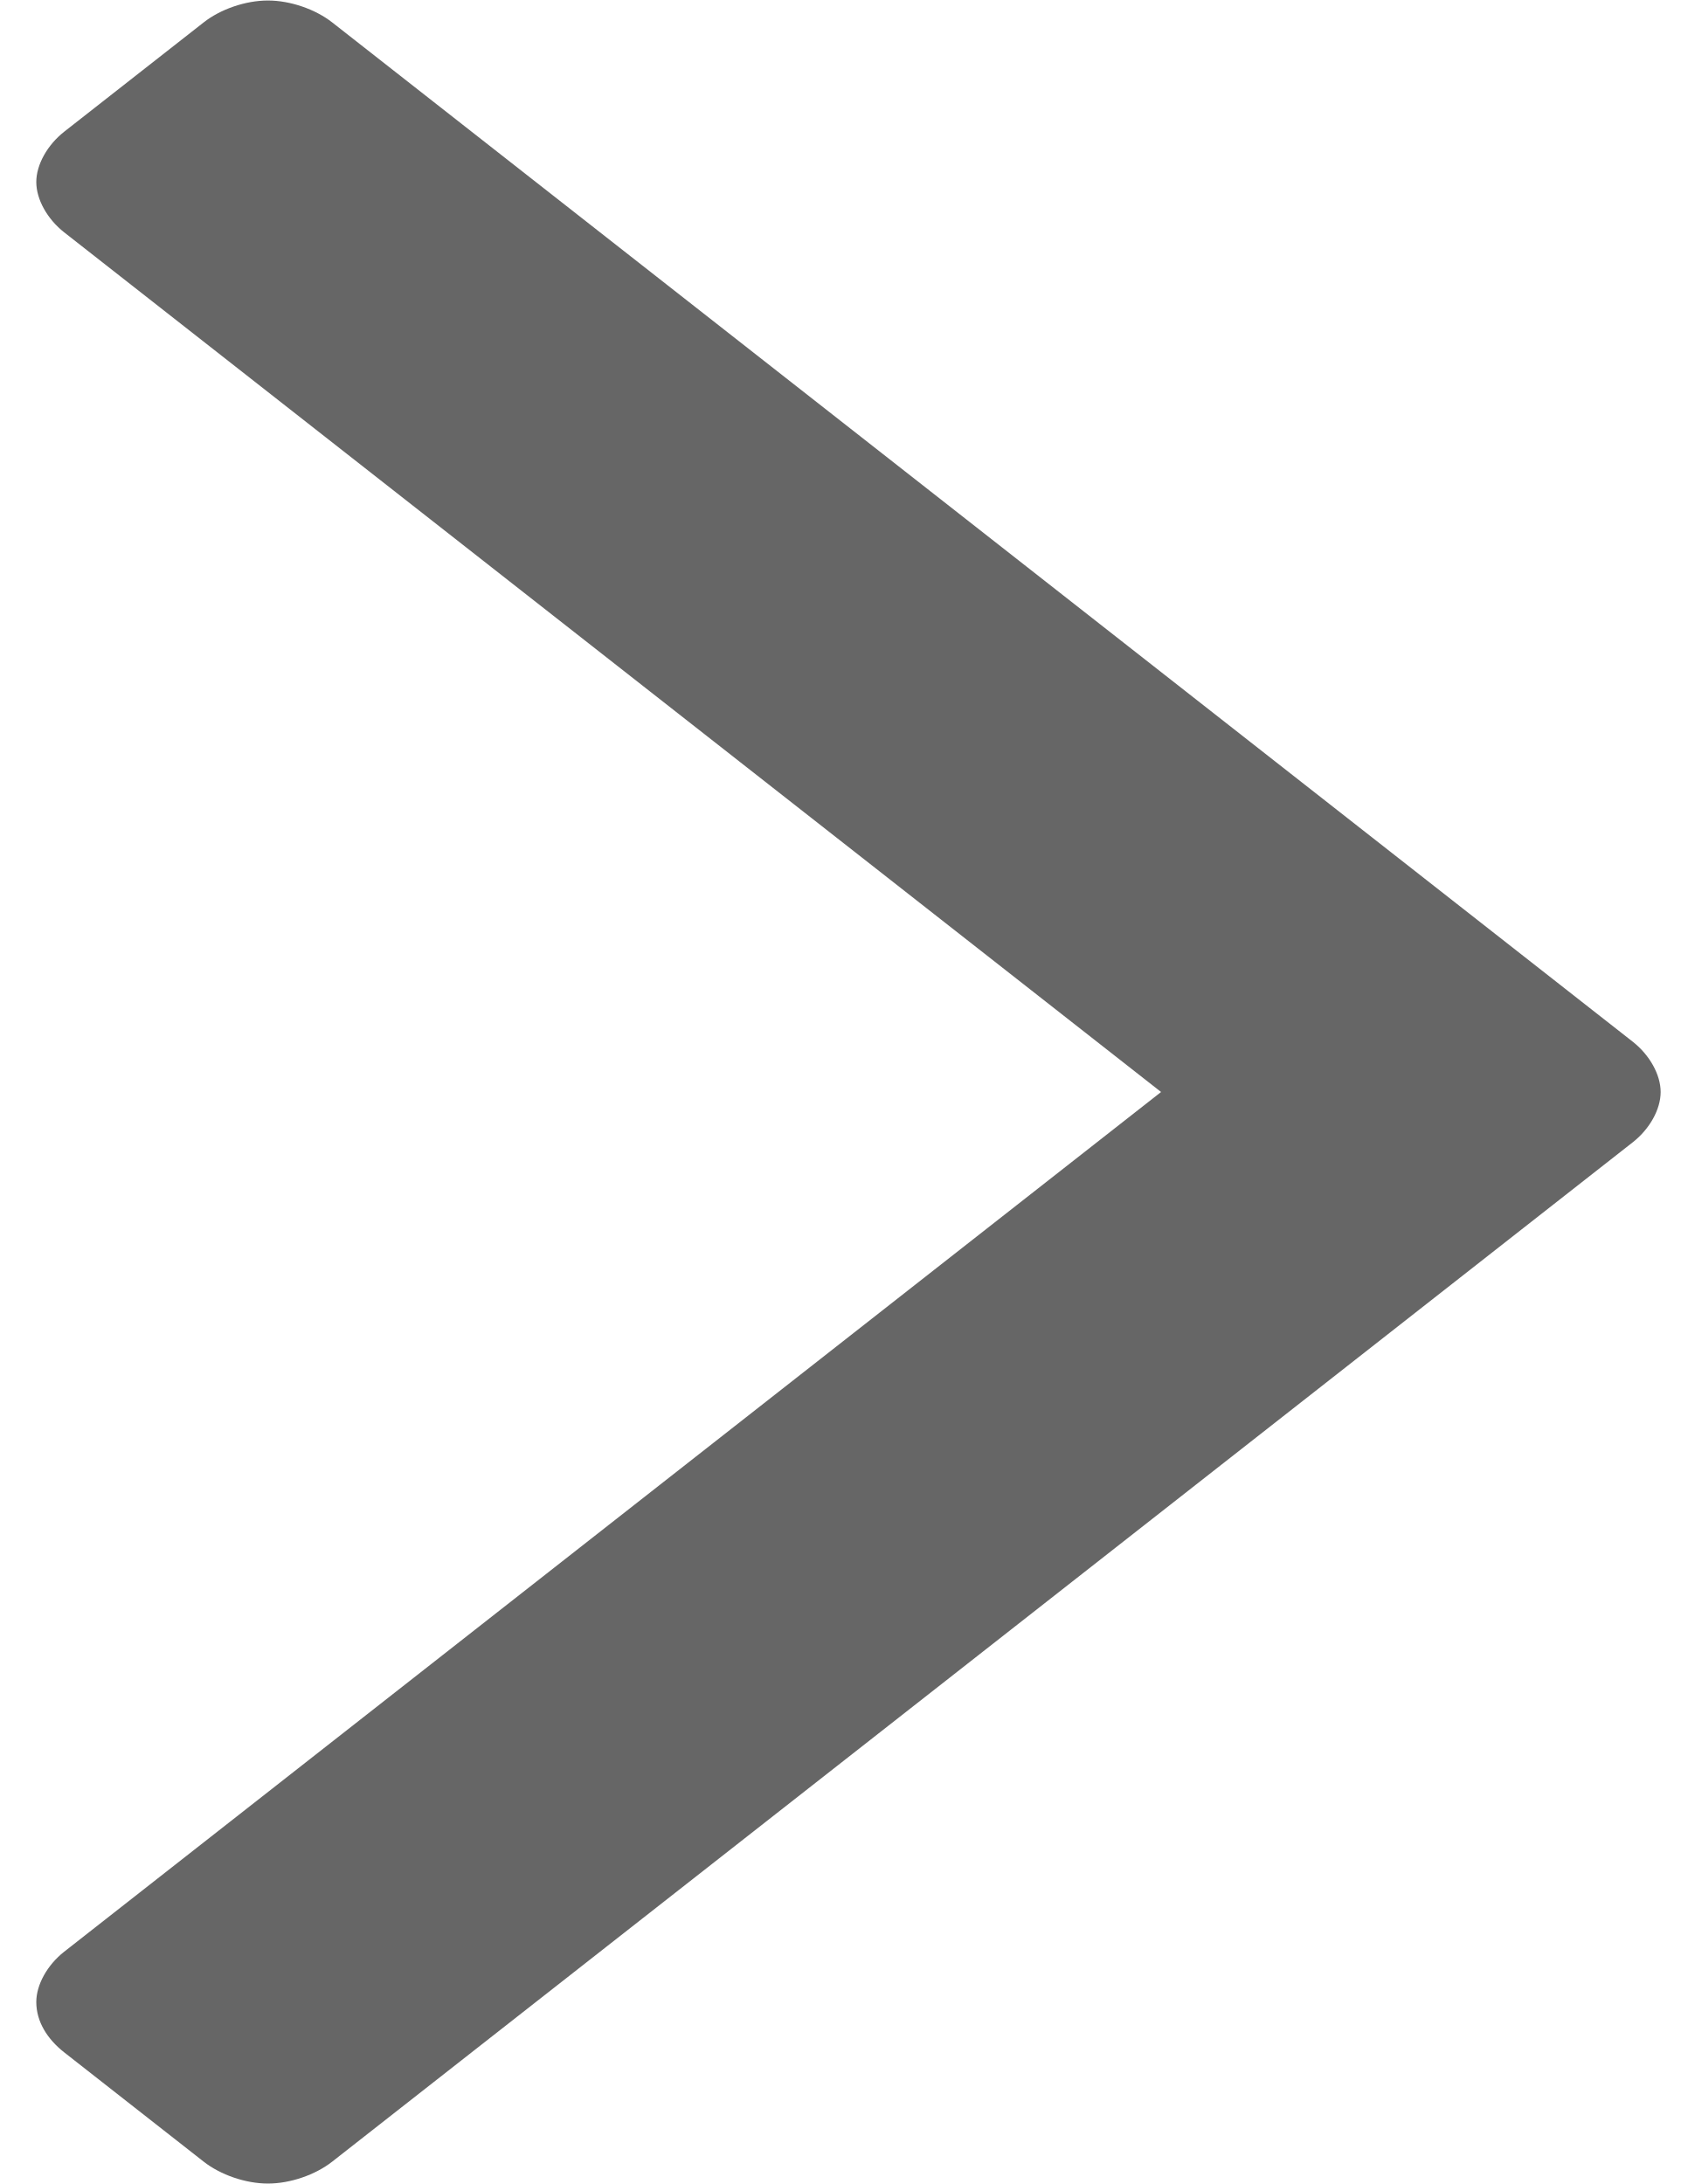
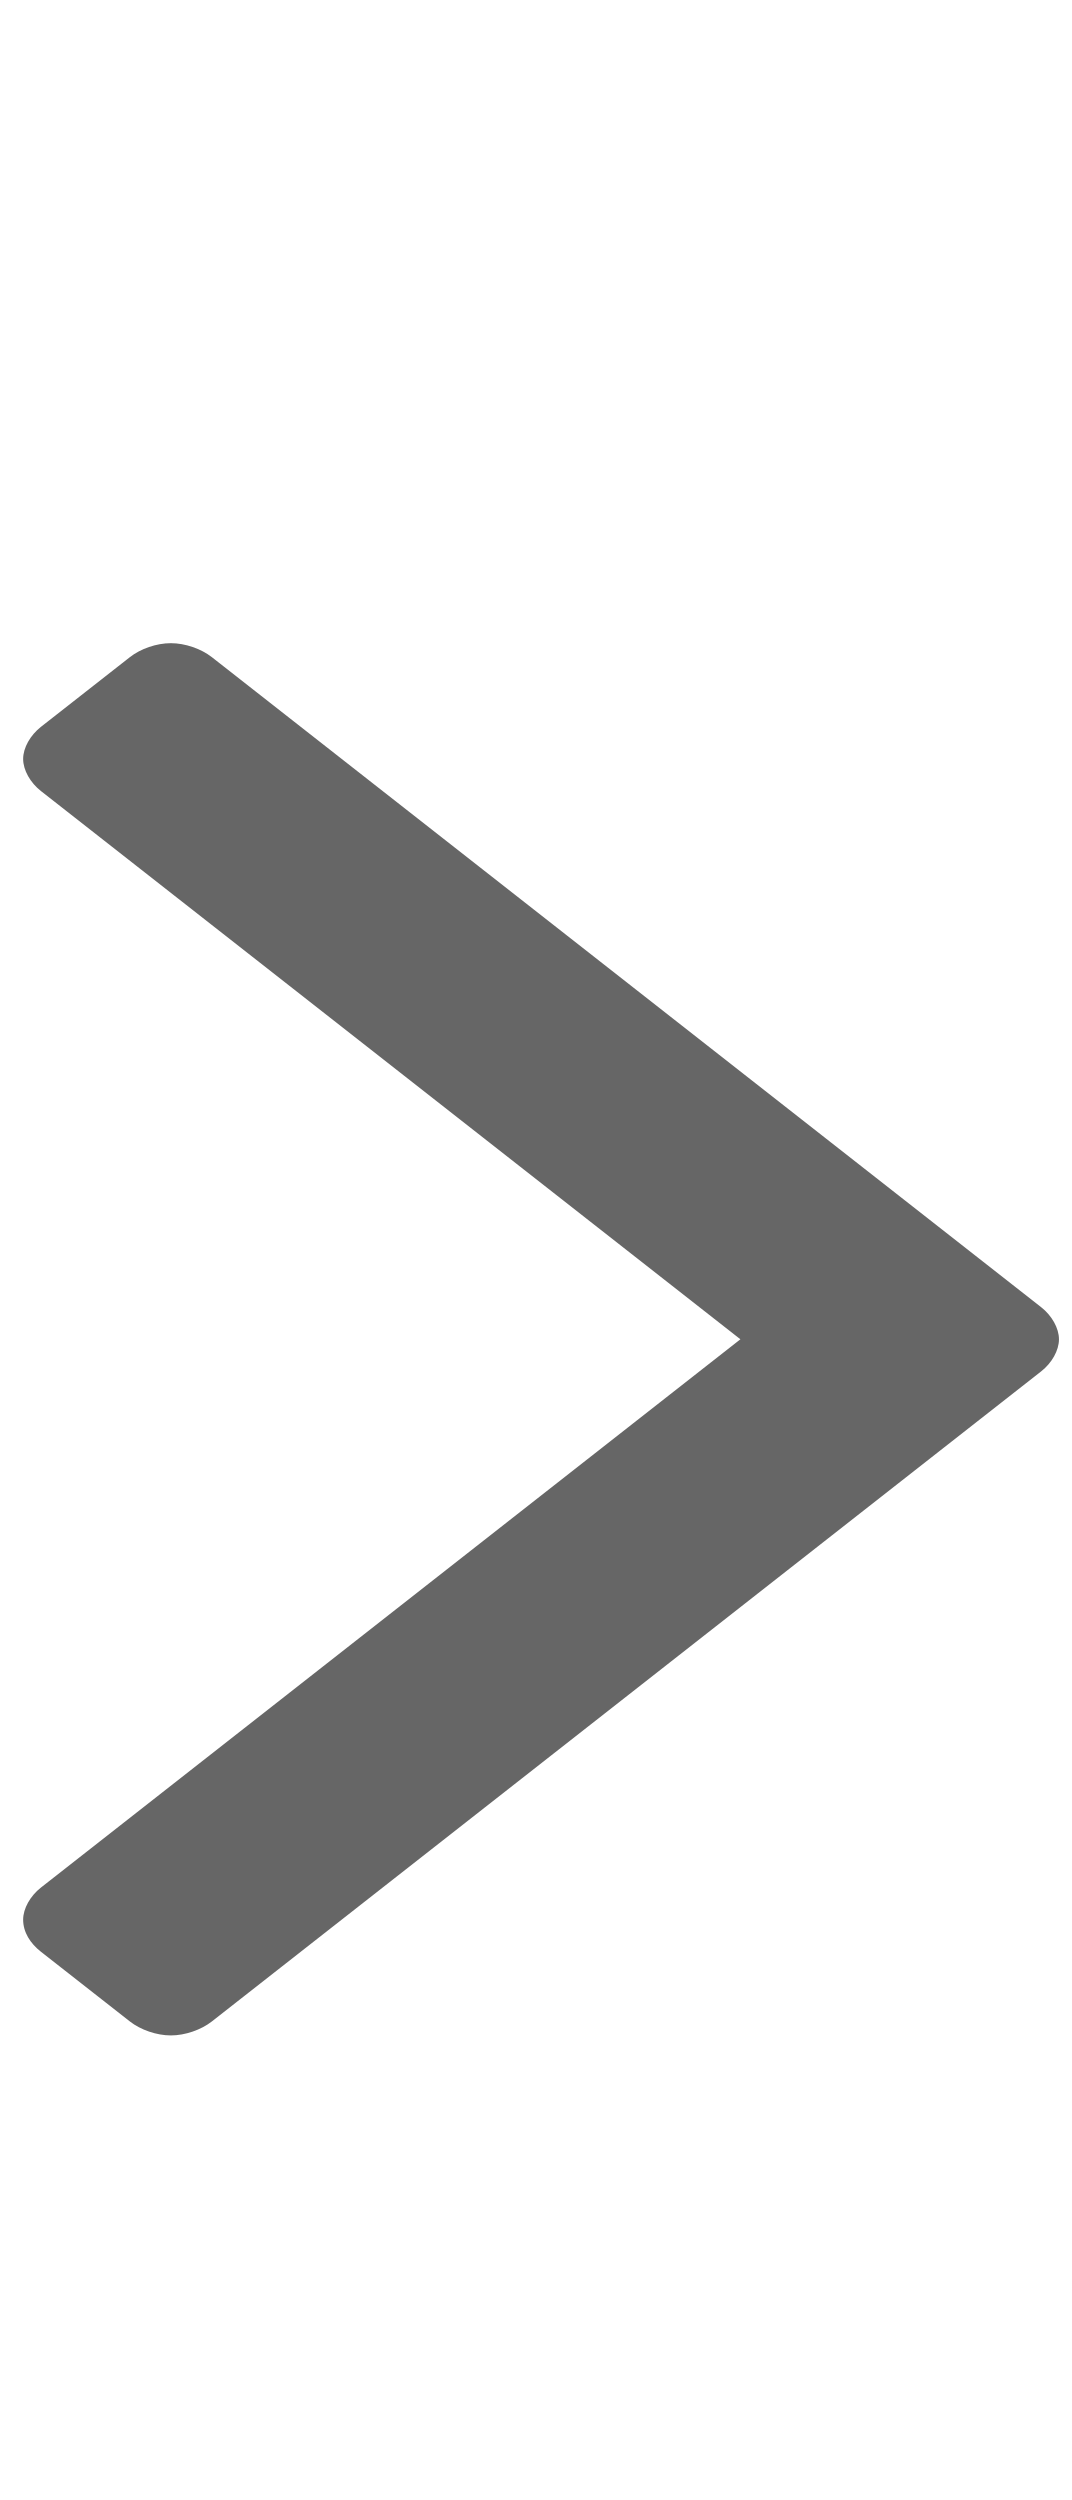
- <svg xmlns="http://www.w3.org/2000/svg" width="30" height="39" viewBox="0 0 30 39" fill="none">
-   <path d="M29.651 19.5C29.651 19.812 29.452 20.164 29.153 20.398L5.93 38.602C5.631 38.836 5.183 38.992 4.784 38.992C4.385 38.992 3.937 38.836 3.638 38.602L1.146 36.649C0.847 36.414 0.648 36.102 0.648 35.75C0.648 35.438 0.848 35.086 1.146 34.852L20.731 19.5L1.146 4.149C0.847 3.914 0.648 3.563 0.648 3.25C0.648 2.938 0.848 2.587 1.146 2.352L3.638 0.399C3.937 0.164 4.385 0.009 4.784 0.009C5.183 0.009 5.631 0.165 5.93 0.399L29.153 18.602C29.452 18.837 29.651 19.188 29.651 19.501V19.5Z" fill="#666666" />
+ <svg xmlns="http://www.w3.org/2000/svg" width="30" height="70" viewBox="0 0 30 70" fill="none">
+   <path d="M29.651 37.5C29.651 37.812 29.452 38.164 29.153 38.398L5.93 56.602C5.631 56.836 5.183 56.992 4.784 56.992C4.385 56.992 3.937 56.836 3.638 56.602L1.146 54.649C0.847 54.414 0.648 54.102 0.648 53.75C0.648 53.438 0.848 53.086 1.146 52.852L20.731 37.5L1.146 22.149C0.847 21.914 0.648 21.563 0.648 21.25C0.648 20.938 0.848 20.587 1.146 20.352L3.638 18.399C3.937 18.164 4.385 18.009 4.784 18.009C5.183 18.009 5.631 18.165 5.93 18.399L29.153 36.602C29.452 36.837 29.651 37.188 29.651 37.501V37.5Z" fill="#666666" />
</svg>
